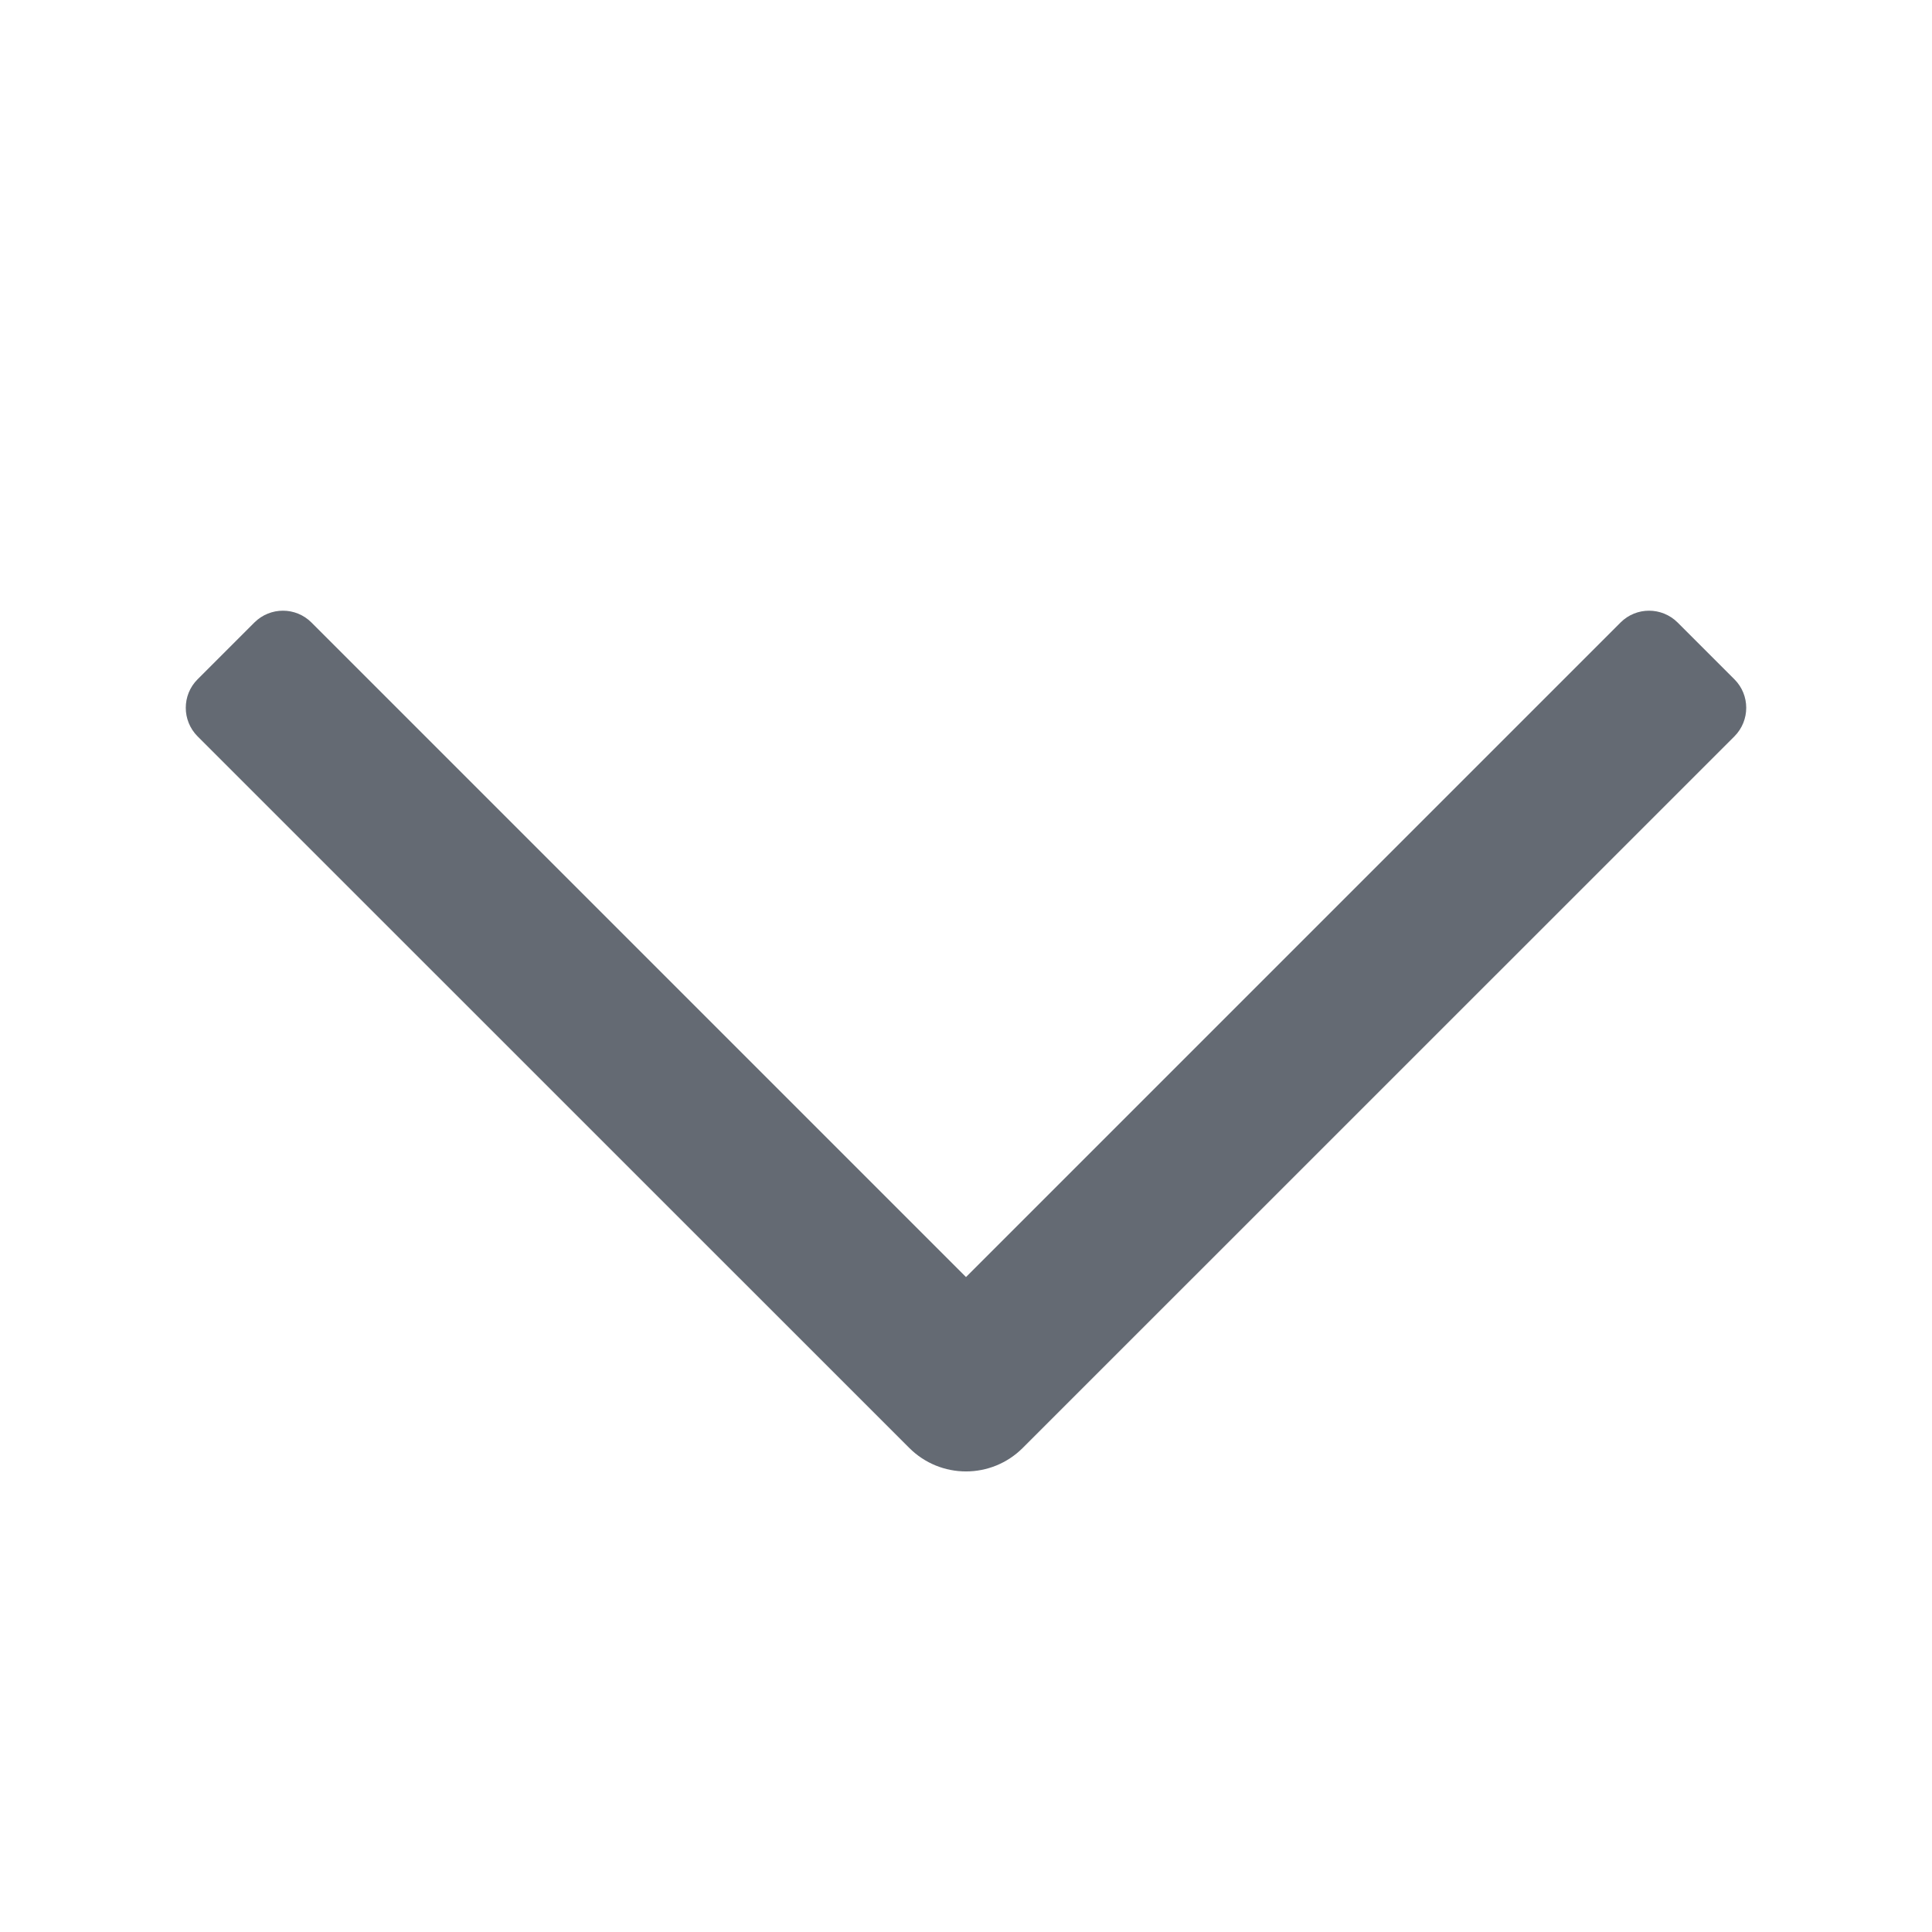
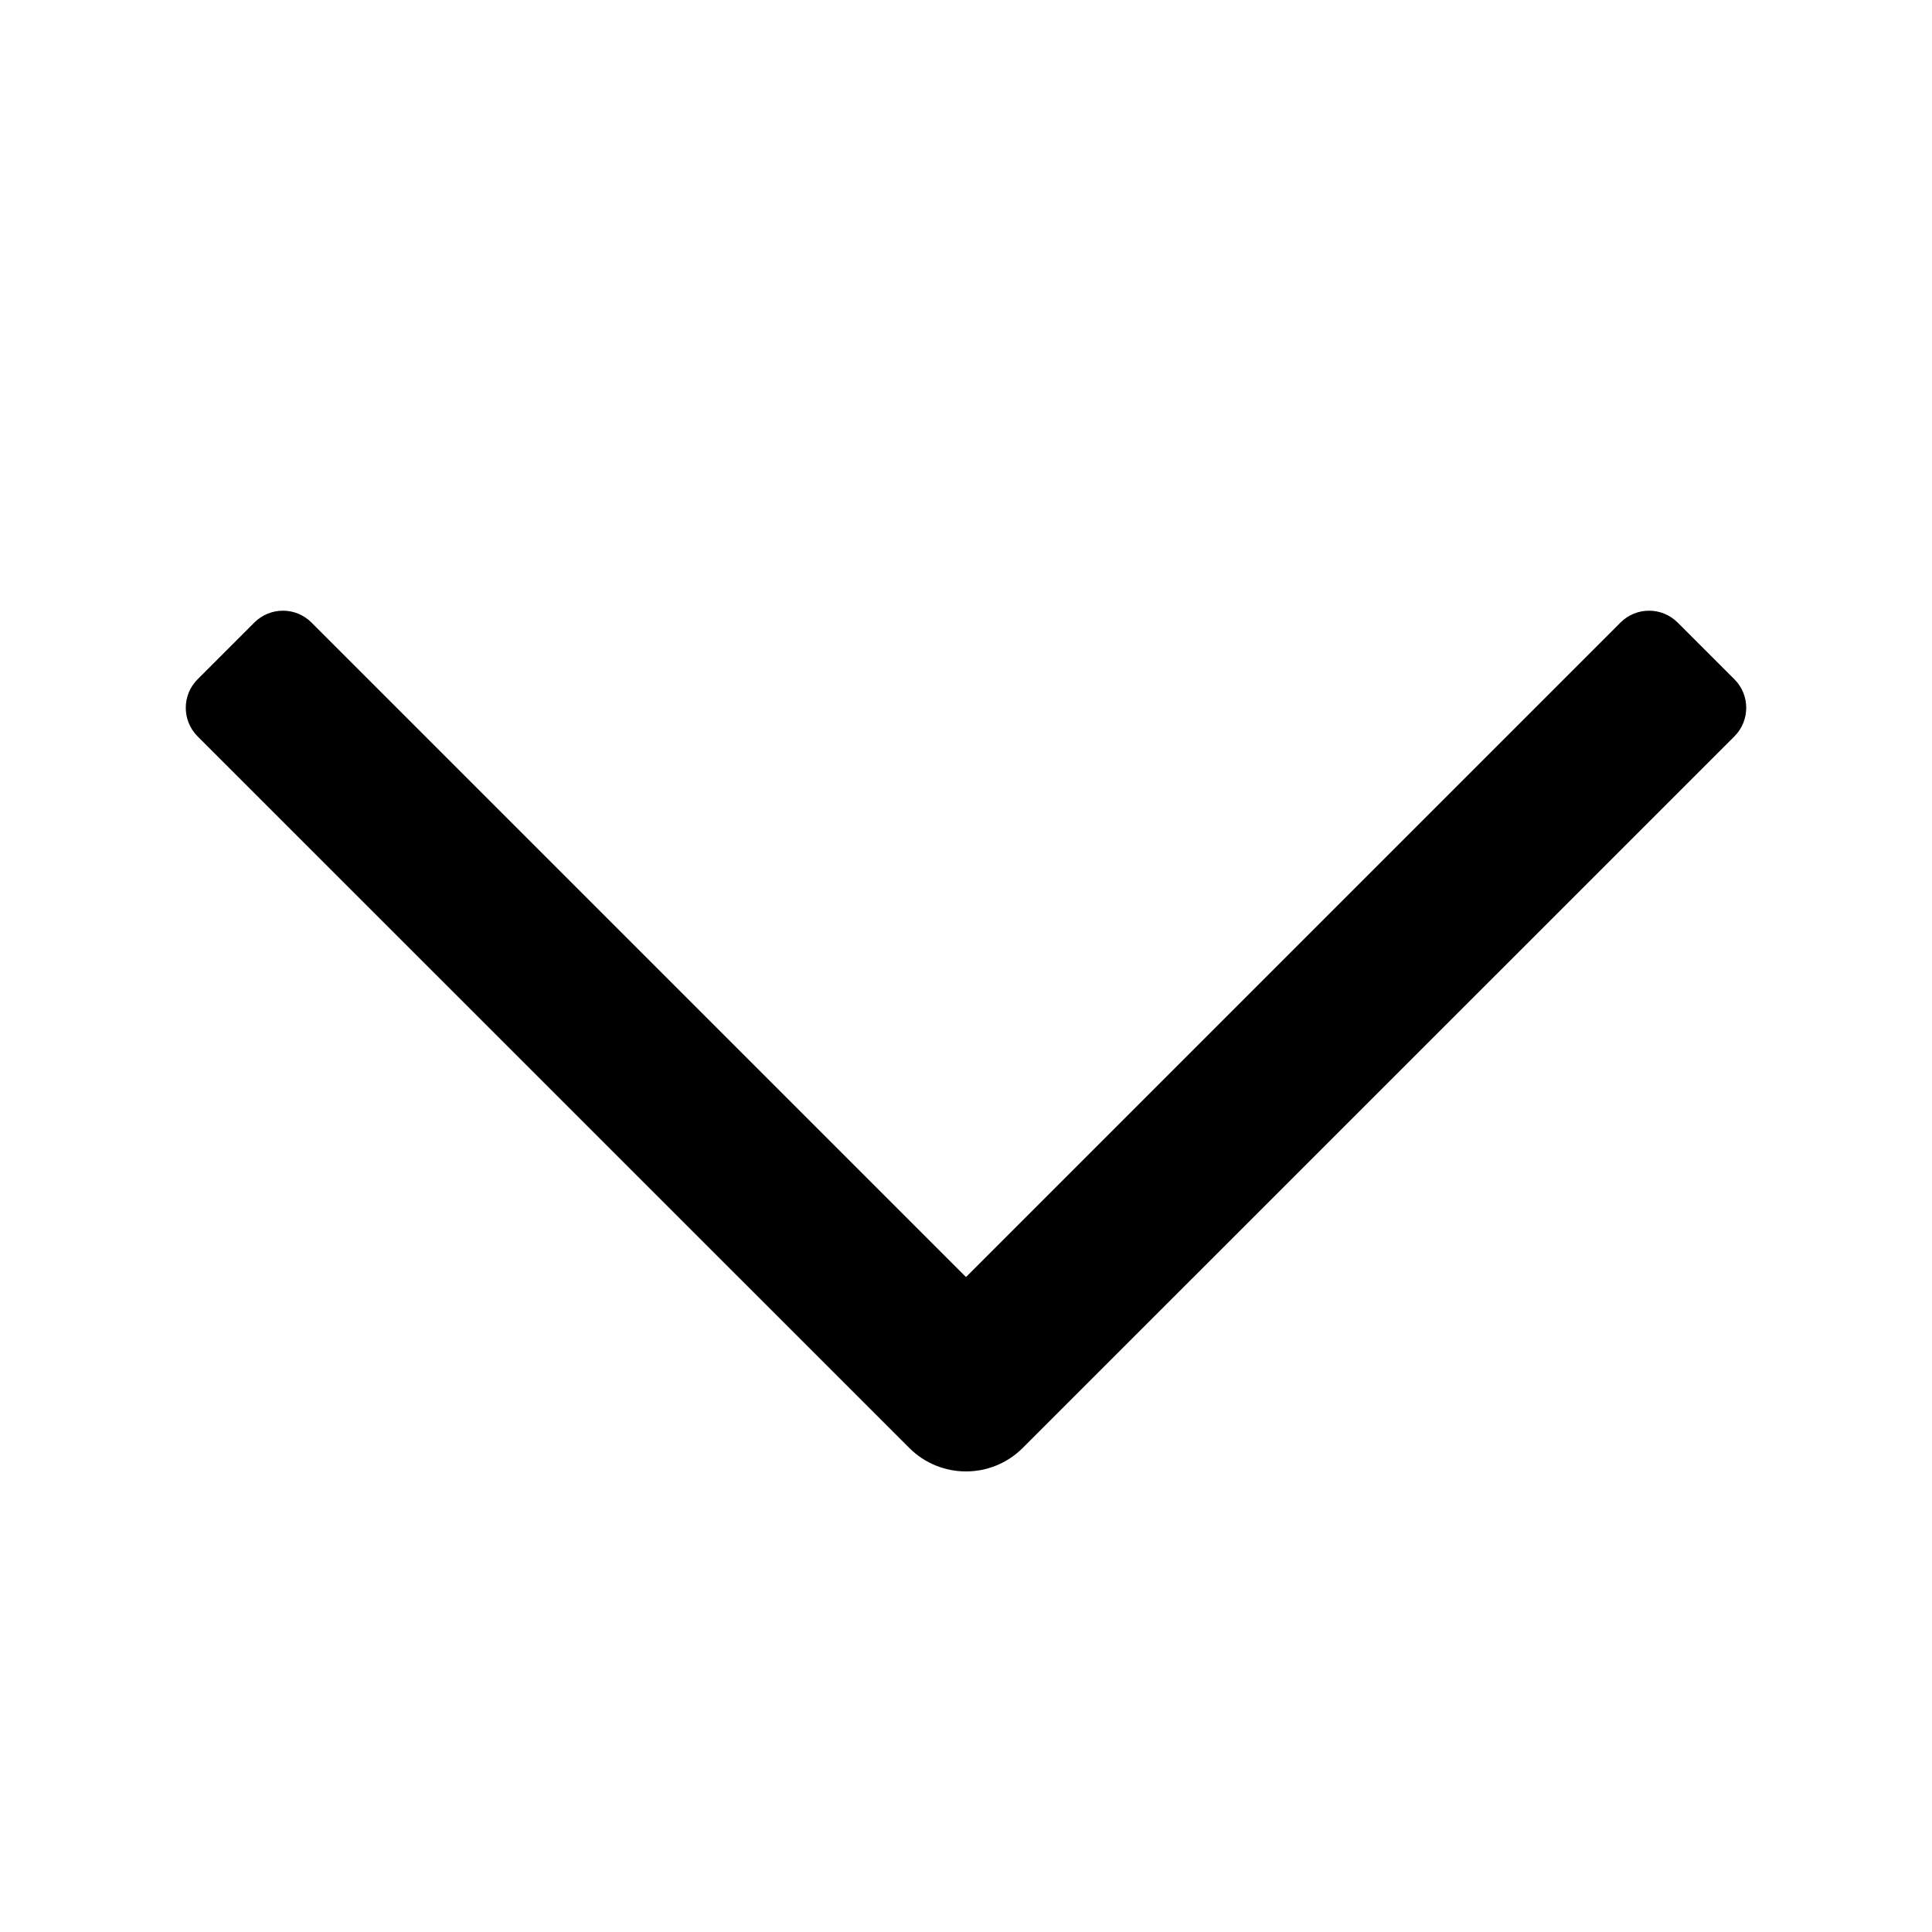
- <svg xmlns="http://www.w3.org/2000/svg" width="16" height="16" viewBox="0 0 16 16" fill="none">
-   <path d="M8 10.576L13.421 5.155C13.551 5.025 13.762 5.025 13.893 5.155L14.364 5.626C14.494 5.756 14.494 5.967 14.364 6.098L8.471 11.99C8.211 12.251 7.789 12.251 7.529 11.99L1.636 6.098C1.506 5.967 1.506 5.756 1.636 5.626L2.107 5.155C2.238 5.025 2.449 5.025 2.579 5.155L8 10.576Z" fill="#646A73" />
+ <svg xmlns="http://www.w3.org/2000/svg" width="16" height="16" viewBox="0 0 16 16">
+   <path d="M8 10.576L13.421 5.155C13.551 5.025 13.762 5.025 13.893 5.155L14.364 5.626C14.494 5.756 14.494 5.967 14.364 6.098L8.471 11.99C8.211 12.251 7.789 12.251 7.529 11.99L1.636 6.098C1.506 5.967 1.506 5.756 1.636 5.626L2.107 5.155C2.238 5.025 2.449 5.025 2.579 5.155L8 10.576Z" />
</svg>
